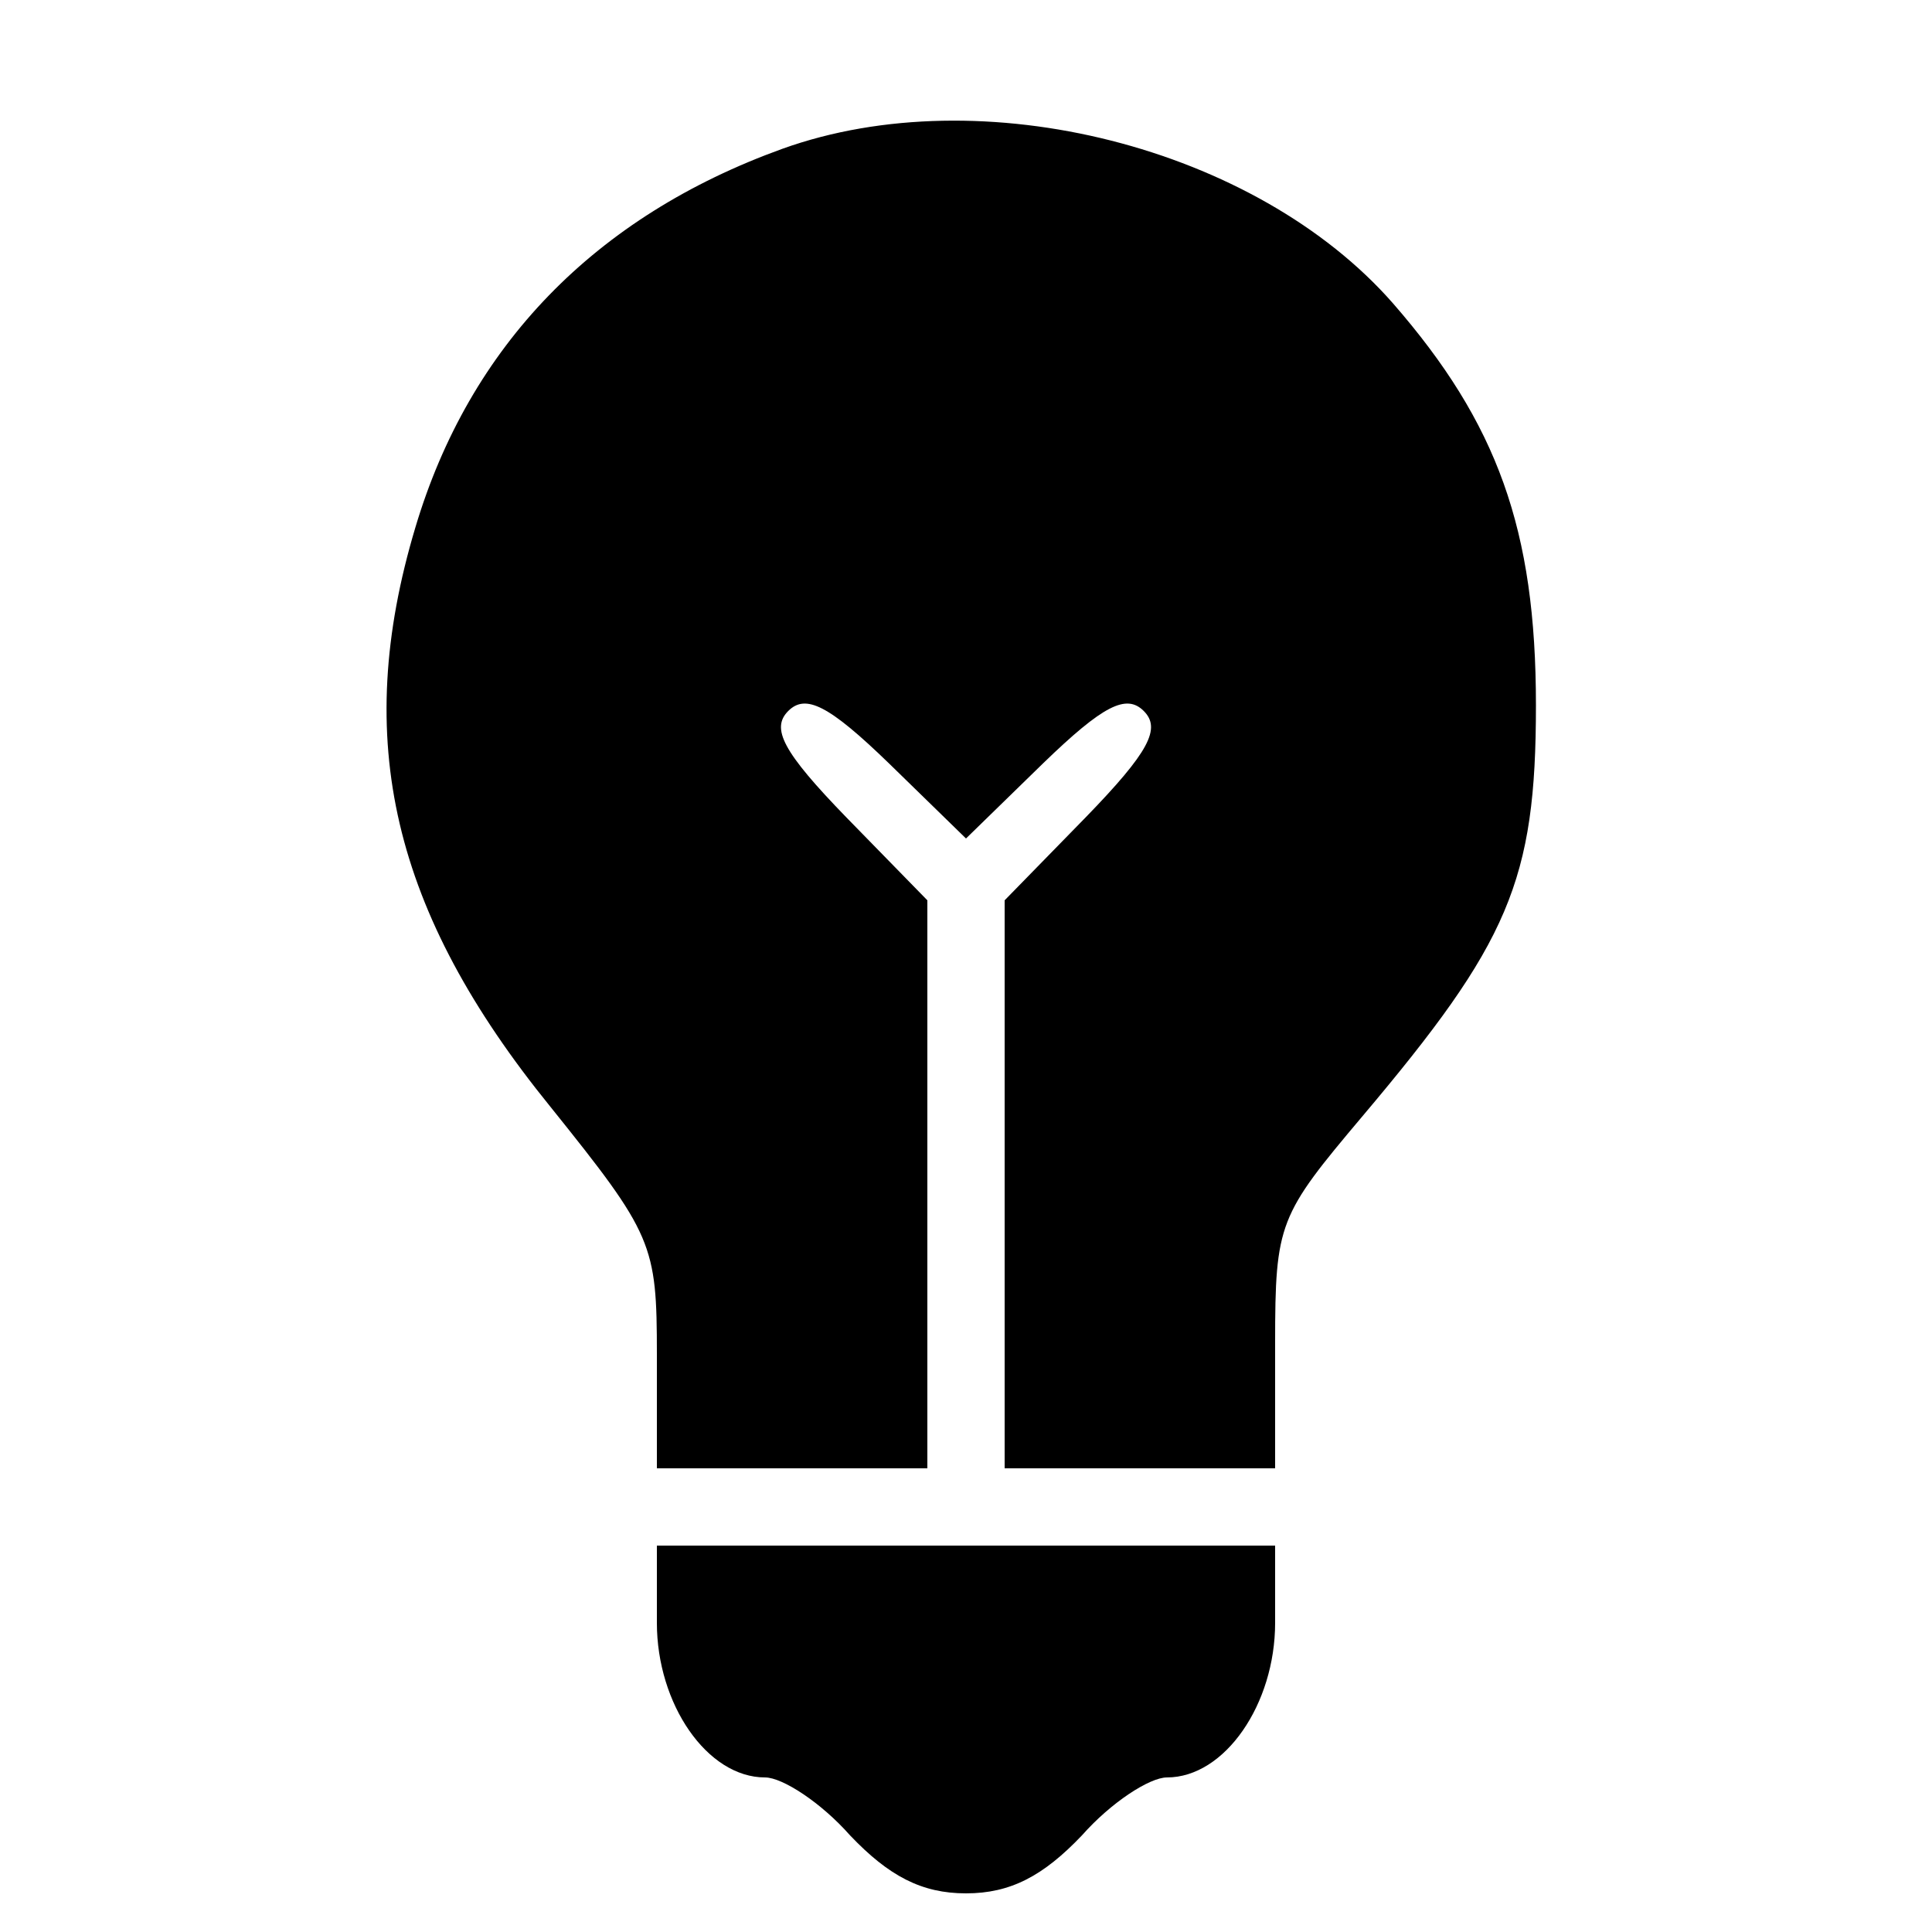
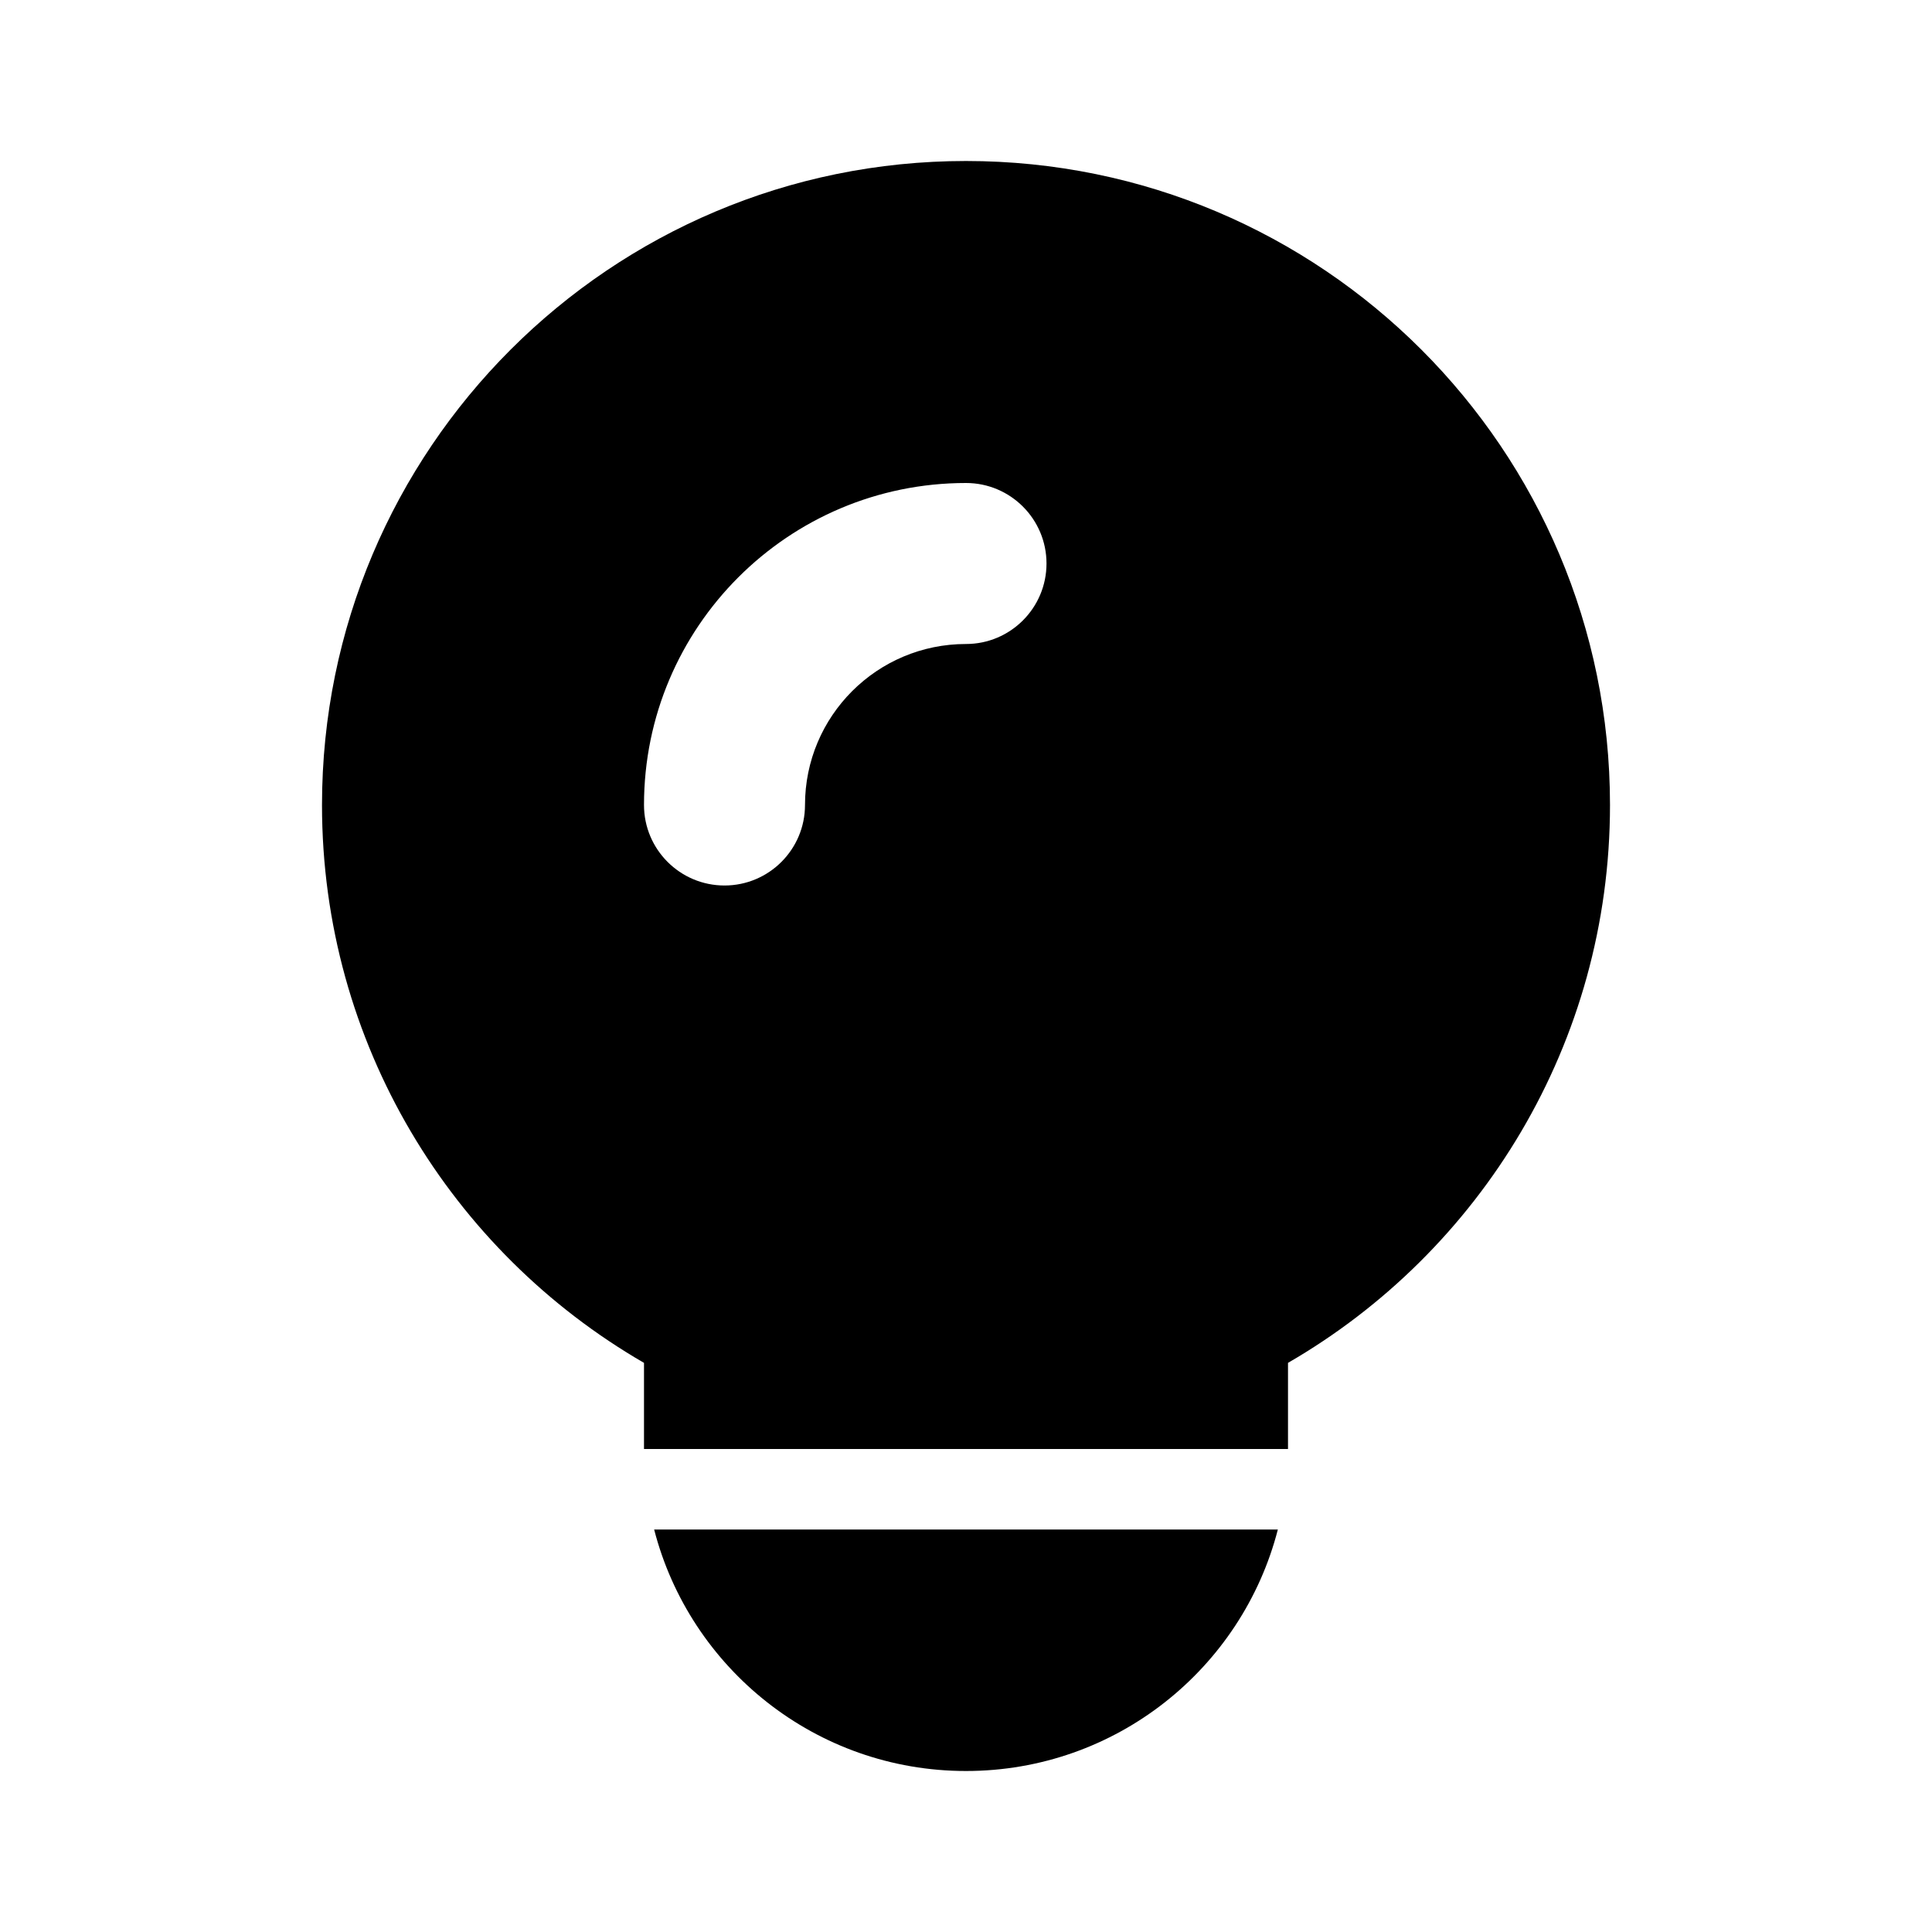
- <svg xmlns="http://www.w3.org/2000/svg" version="1.0" width="100pt" height="100pt" viewBox="0 0 100 100" preserveAspectRatio="xMidYMid meet">
-   <g transform="translate(0,100) scale(0.1,-0.1)" fill="#000000" stroke="none">
-     <path d="M405 923 c-97 -35 -162 -102 -190 -196 -33 -110 -12 -199 70 -300 53 -66 55 -71 55 -128 l0 -59 70 0 70 0 0 147 0 147 -42 43 c-33 34 -39 46 -30 55 9 9 21 3 52 -27 l40 -39 40 39 c31 30 43 36 52 27 9 -9 3 -21 -30 -55 l-42 -43 0 -147 0 -147 70 0 70 0 0 65 c0 62 2 66 45 117 76 90 90 122 90 213 0 91 -20 146 -74 208 -71 81 -213 117 -316 80z" />
-     <path d="M340 160 c0 -42 26 -80 56 -80 9 0 29 -13 44 -30 20 -21 37 -30 60 -30 23 0 40 9 60 30 15 17 35 30 44 30 30 0 56 38 56 80 l0 40 -160 0 -160 0 0 -40z" />
-   </g>
+ <svg xmlns="http://www.w3.org/2000/svg" width="24" height="24" viewBox="0 0 24 24">
+   <path d="M16,18 L8,18 L8,16.93 C5.609,15.547 4,12.961 4,10 C4,5.582 7.582,2 12,2 C16.418,2 20,5.582 20,10 C20,12.961 18.391,15.547 16,16.93 L16,18 Z M15.874,19 C15.43,20.725 13.864,22 12,22 C10.136,22 8.57,20.725 8.126,19 L15.874,19 Z M12,6 C9.791,6 8,7.791 8,10 C8,10.552 8.448,11 9,11 C9.552,11 10,10.552 10,10 C10,8.895 10.895,8 12,8 C12.552,8 13,7.552 13,7 C13,6.448 12.552,6 12,6 Z" />
</svg>
